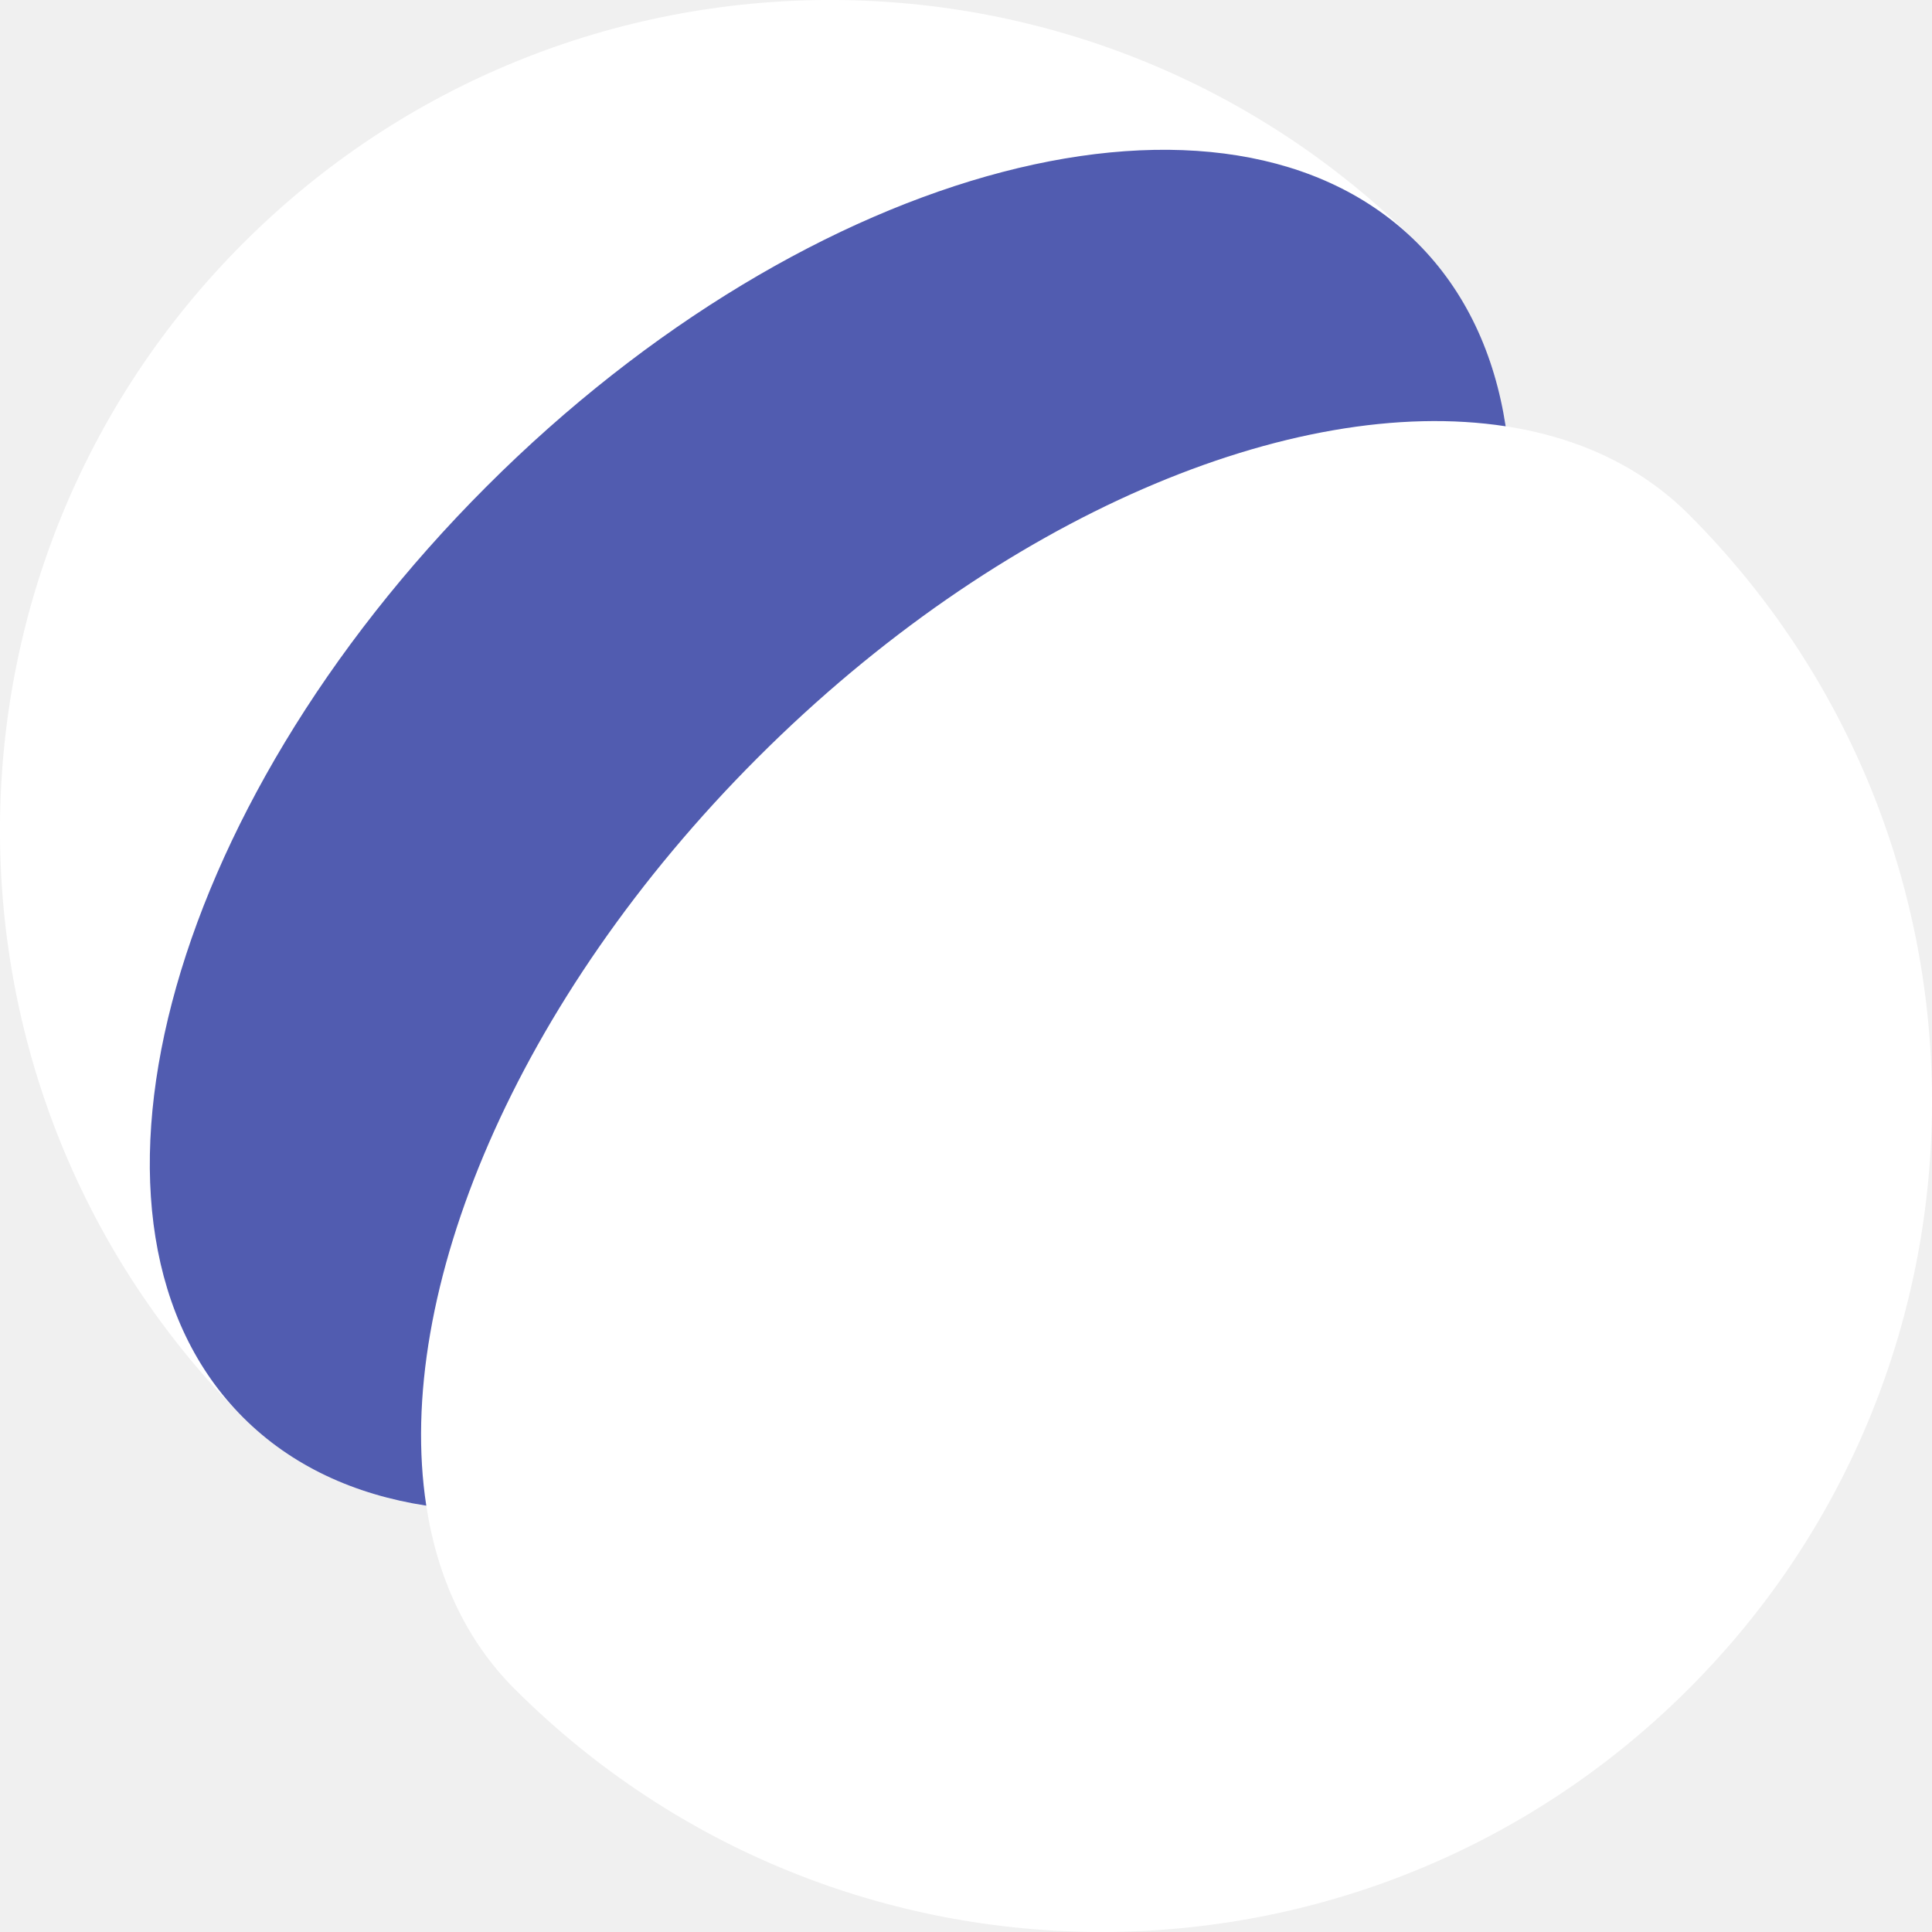
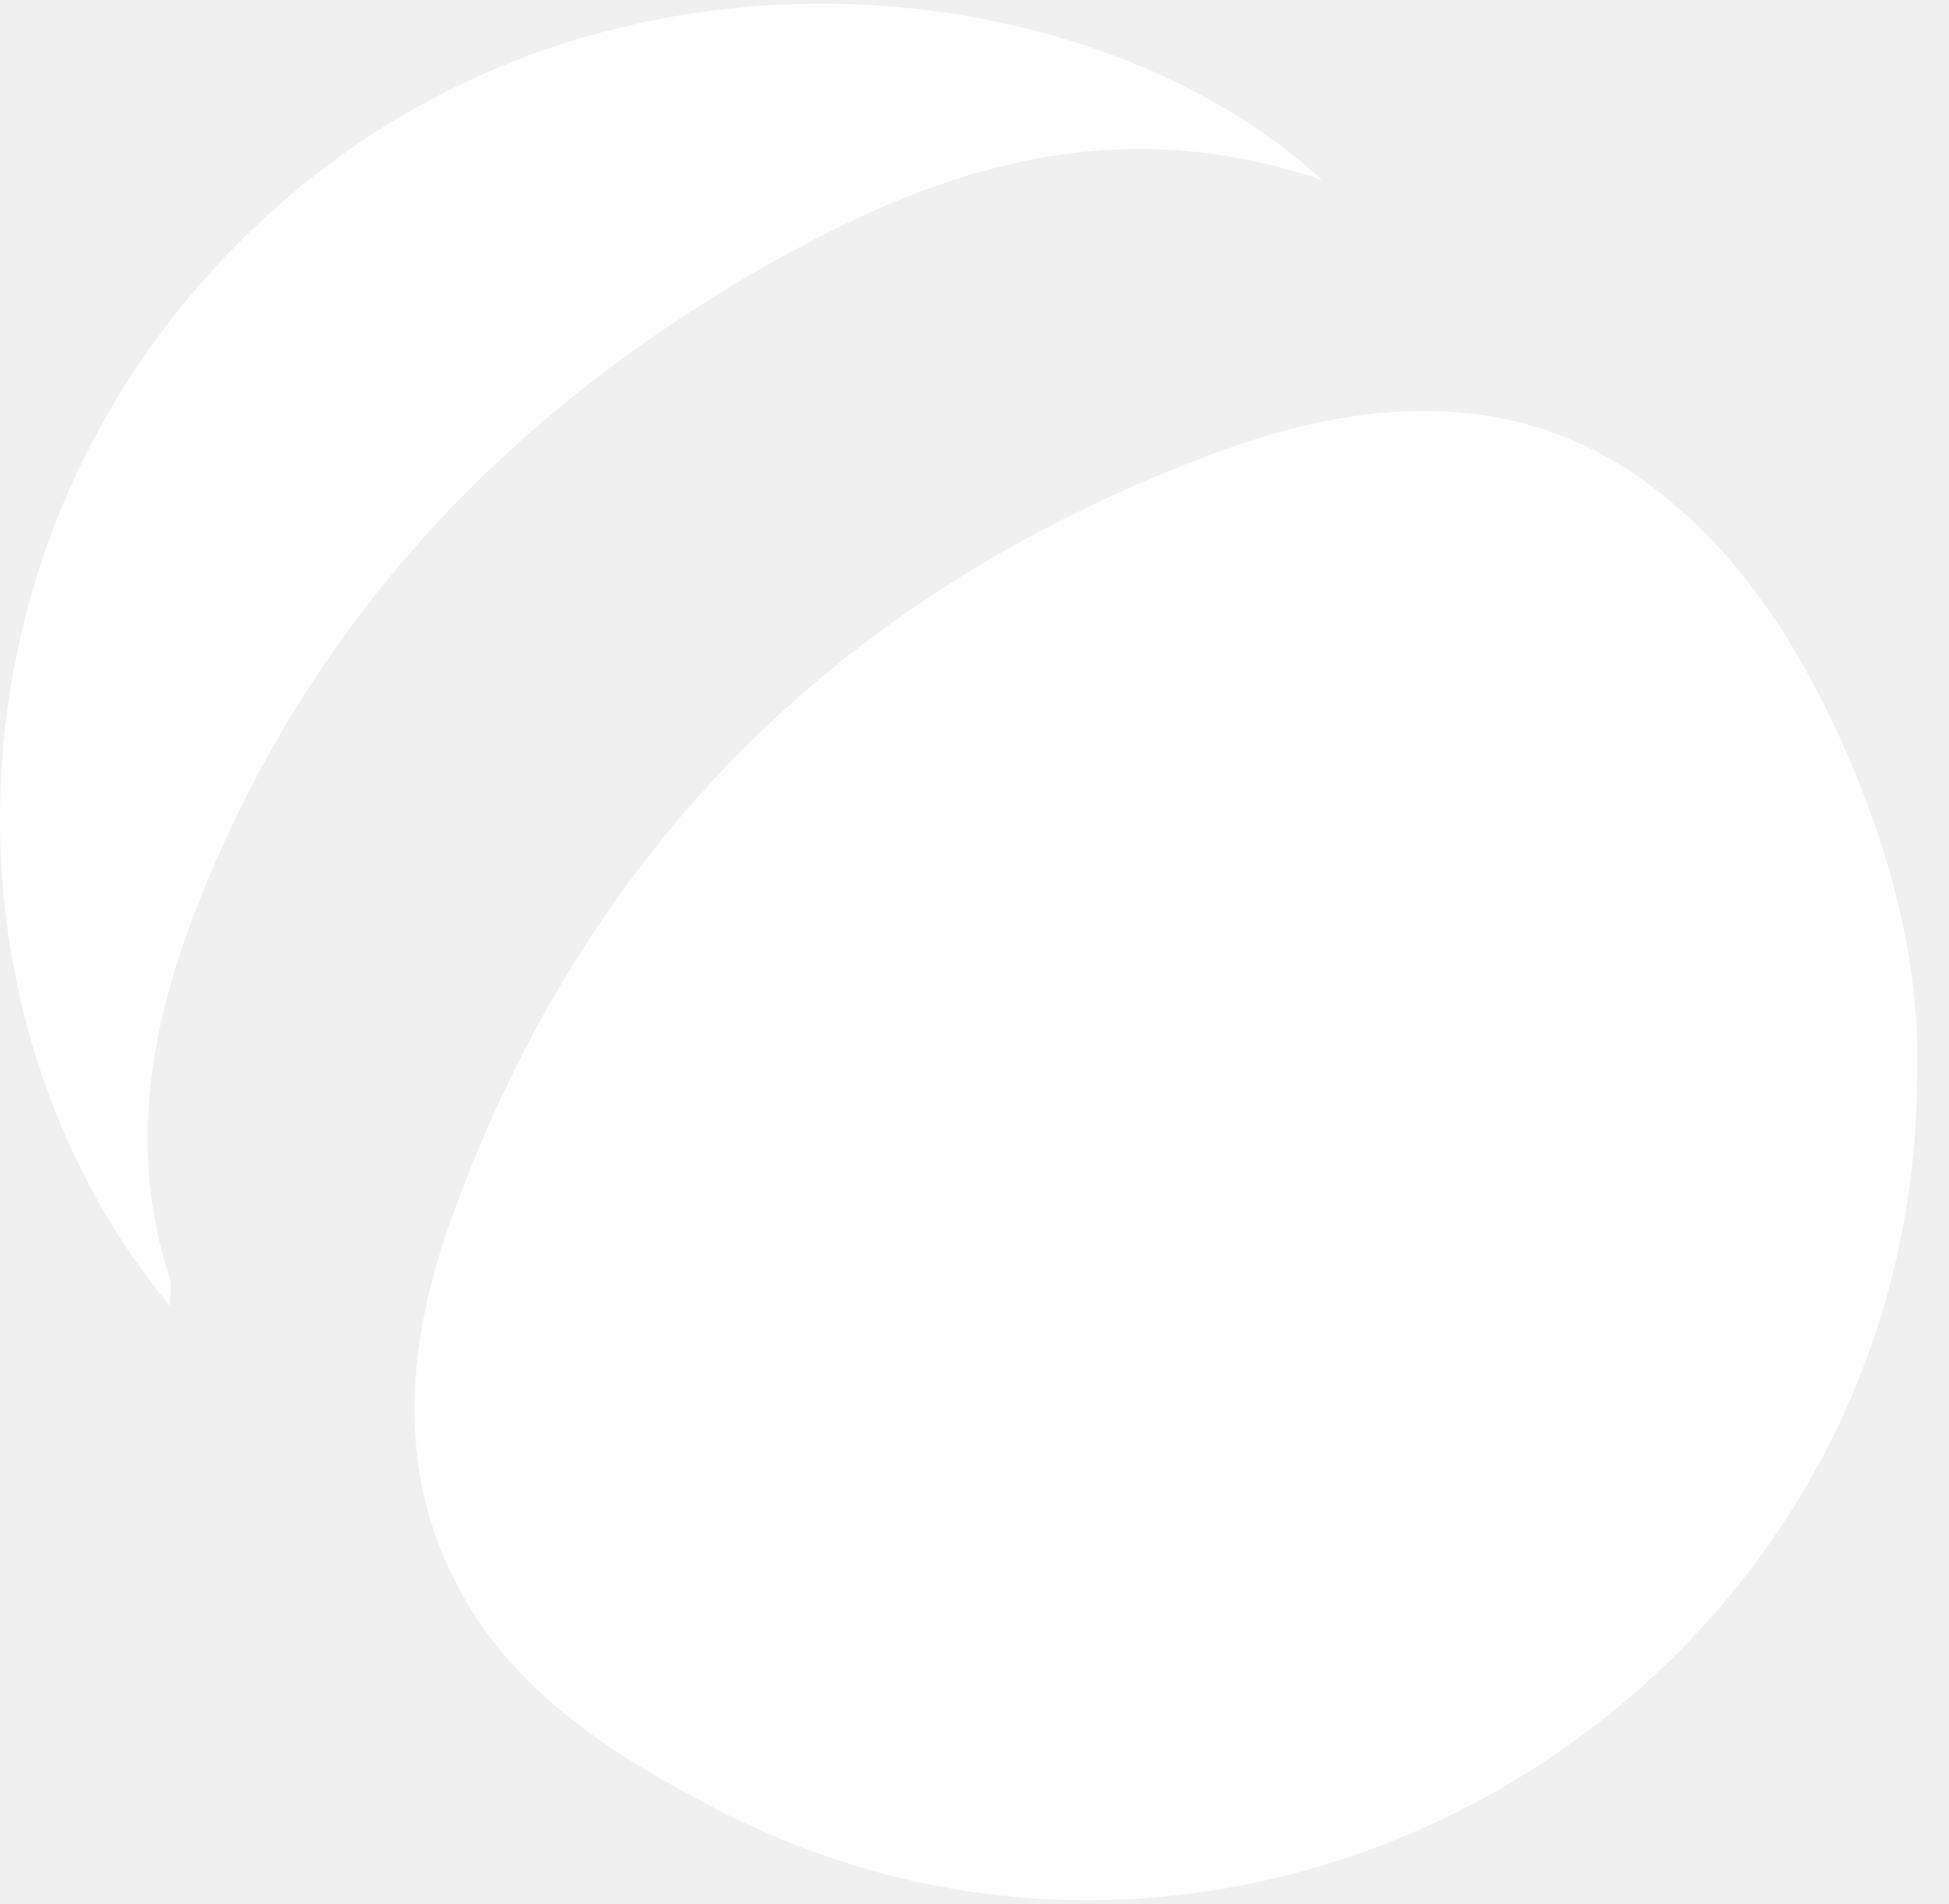
- <svg xmlns="http://www.w3.org/2000/svg" width="40.001" height="40" viewBox="0 0 40.001 40" fill="none" version="1.1" id="svg34">
-   <path d="m 34.965,10.651 c -0.998,-0.997 -2.297,-1.596 -3.791,-1.825 -0.229,-1.494 -0.828,-2.793 -1.825,-3.791 -6.714,-6.714 -17.6,-6.714 -24.314,0 -6.714,6.714 -6.714,17.6 0,24.314 0.998,0.998 2.297,1.595 3.791,1.826 0.229,1.494 0.828,2.793 1.825,3.79 6.714,6.714 17.6,6.714 24.314,0 6.715,-6.714 6.715,-17.599 -10e-7,-24.314 z" fill="url(#paint0_linear_2_11391)" id="path4" style="fill:#ffffff" />
-   <path d="m 15.688,15.688 c 5.012,-5.012 11.09,-7.538 15.486,-6.862 -0.229,-1.494 -0.828,-2.793 -1.825,-3.791 -3.932,-3.932 -12.562,-1.677 -19.276,5.038 -6.714,6.714 -8.97,15.344 -5.038,19.276 0.998,0.998 2.297,1.595 3.791,1.825 -0.677,-4.396 1.85,-10.475 6.862,-15.486 z" fill="url(#paint1_radial_2_11391)" id="path6" style="fill:#515cb0;fill-opacity:1" />
-   <defs id="defs32">
-     <linearGradient id="paint0_linear_2_11391" x1="17.462" y1="40.971" x2="42.27" y2="19.265" gradientUnits="userSpaceOnUse">
-       <stop stop-color="#0000C9" id="stop8" />
-       <stop offset="0.128" stop-color="#2006C9" id="stop10" />
-       <stop offset="0.322" stop-color="#4A0EC8" id="stop12" />
-       <stop offset="0.511" stop-color="#6B14C8" id="stop14" />
-       <stop offset="0.691" stop-color="#8318C7" id="stop16" />
-       <stop offset="0.858" stop-color="#911BC7" id="stop18" />
-       <stop offset="1" stop-color="#961CC7" id="stop20" />
-     </linearGradient>
-     <radialGradient id="paint1_radial_2_11391" cx="0" cy="0" r="1" gradientUnits="userSpaceOnUse" gradientTransform="matrix(-9.575179,-11.83618,17.45748,-14.12267,34.4247,34.7631)">
-       <stop stop-color="#0B25CE" id="stop23" />
-       <stop offset="0.486" stop-color="#2C93DB" id="stop25" />
-       <stop offset="0.838" stop-color="#42DCE4" id="stop27" />
-       <stop offset="1" stop-color="#4BF9E8" id="stop29" />
-     </radialGradient>
-   </defs>
+ <svg xmlns="http://www.w3.org/2000/svg" width="43" height="42" viewBox="0 0 43 42" fill="none">
+   <path d="M42.298 23.615C42.328 37.265 27.744 46.093 15.808 39.909C13.665 38.797 11.572 37.5 10.301 35.357C8.662 32.598 8.96 29.629 9.983 26.815C12.953 18.618 18.677 12.985 26.902 9.961C30.038 8.809 33.382 8.514 36.287 10.617C38.485 12.209 39.887 14.547 40.916 17.021C41.829 19.209 42.353 21.512 42.298 23.61V23.615Z" fill="#FEFEFE" />
+   <path d="M29.171 3.972C24.723 2.46 20.916 3.651 17.355 5.609C11.445 8.864 6.952 13.486 4.426 19.8C3.341 22.509 2.802 25.283 3.735 28.167C3.795 28.352 3.745 28.567 3.745 28.808C-1.853 22.043 -1.404 10.717 6.644 4.107C13.866 -1.827 24.168 -0.625 29.171 3.972Z" fill="#FEFEFE" />
</svg>
